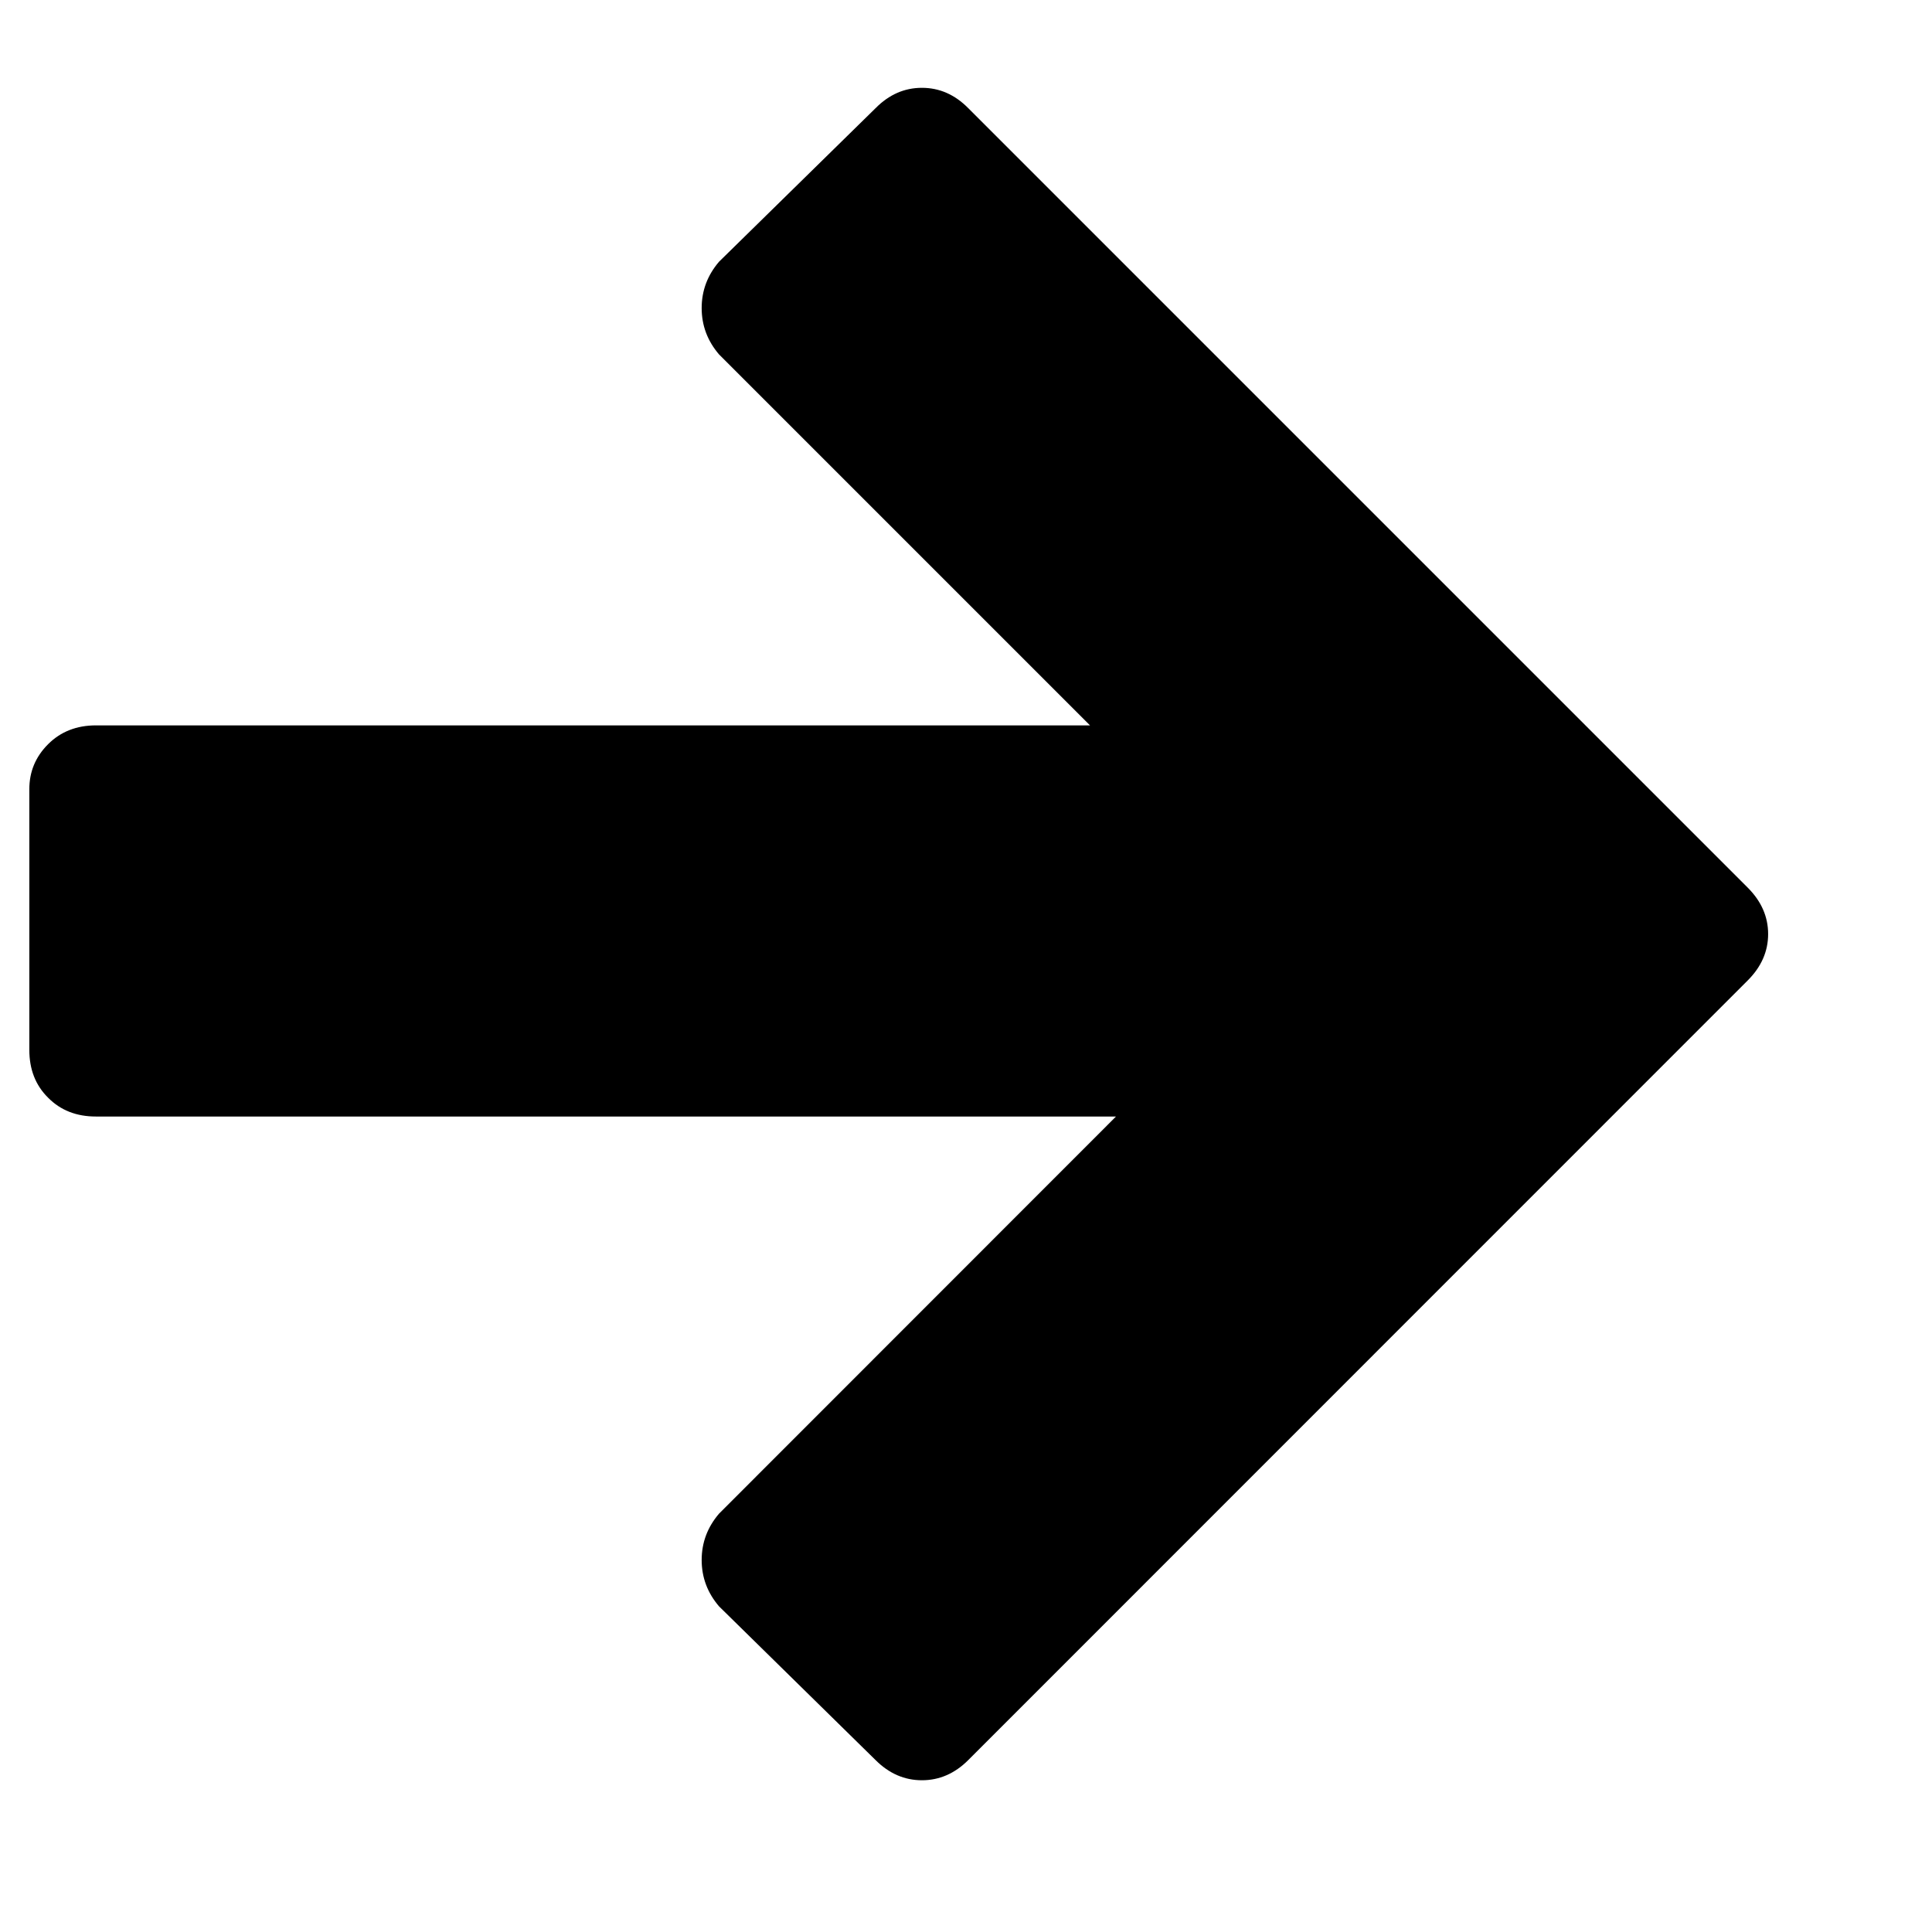
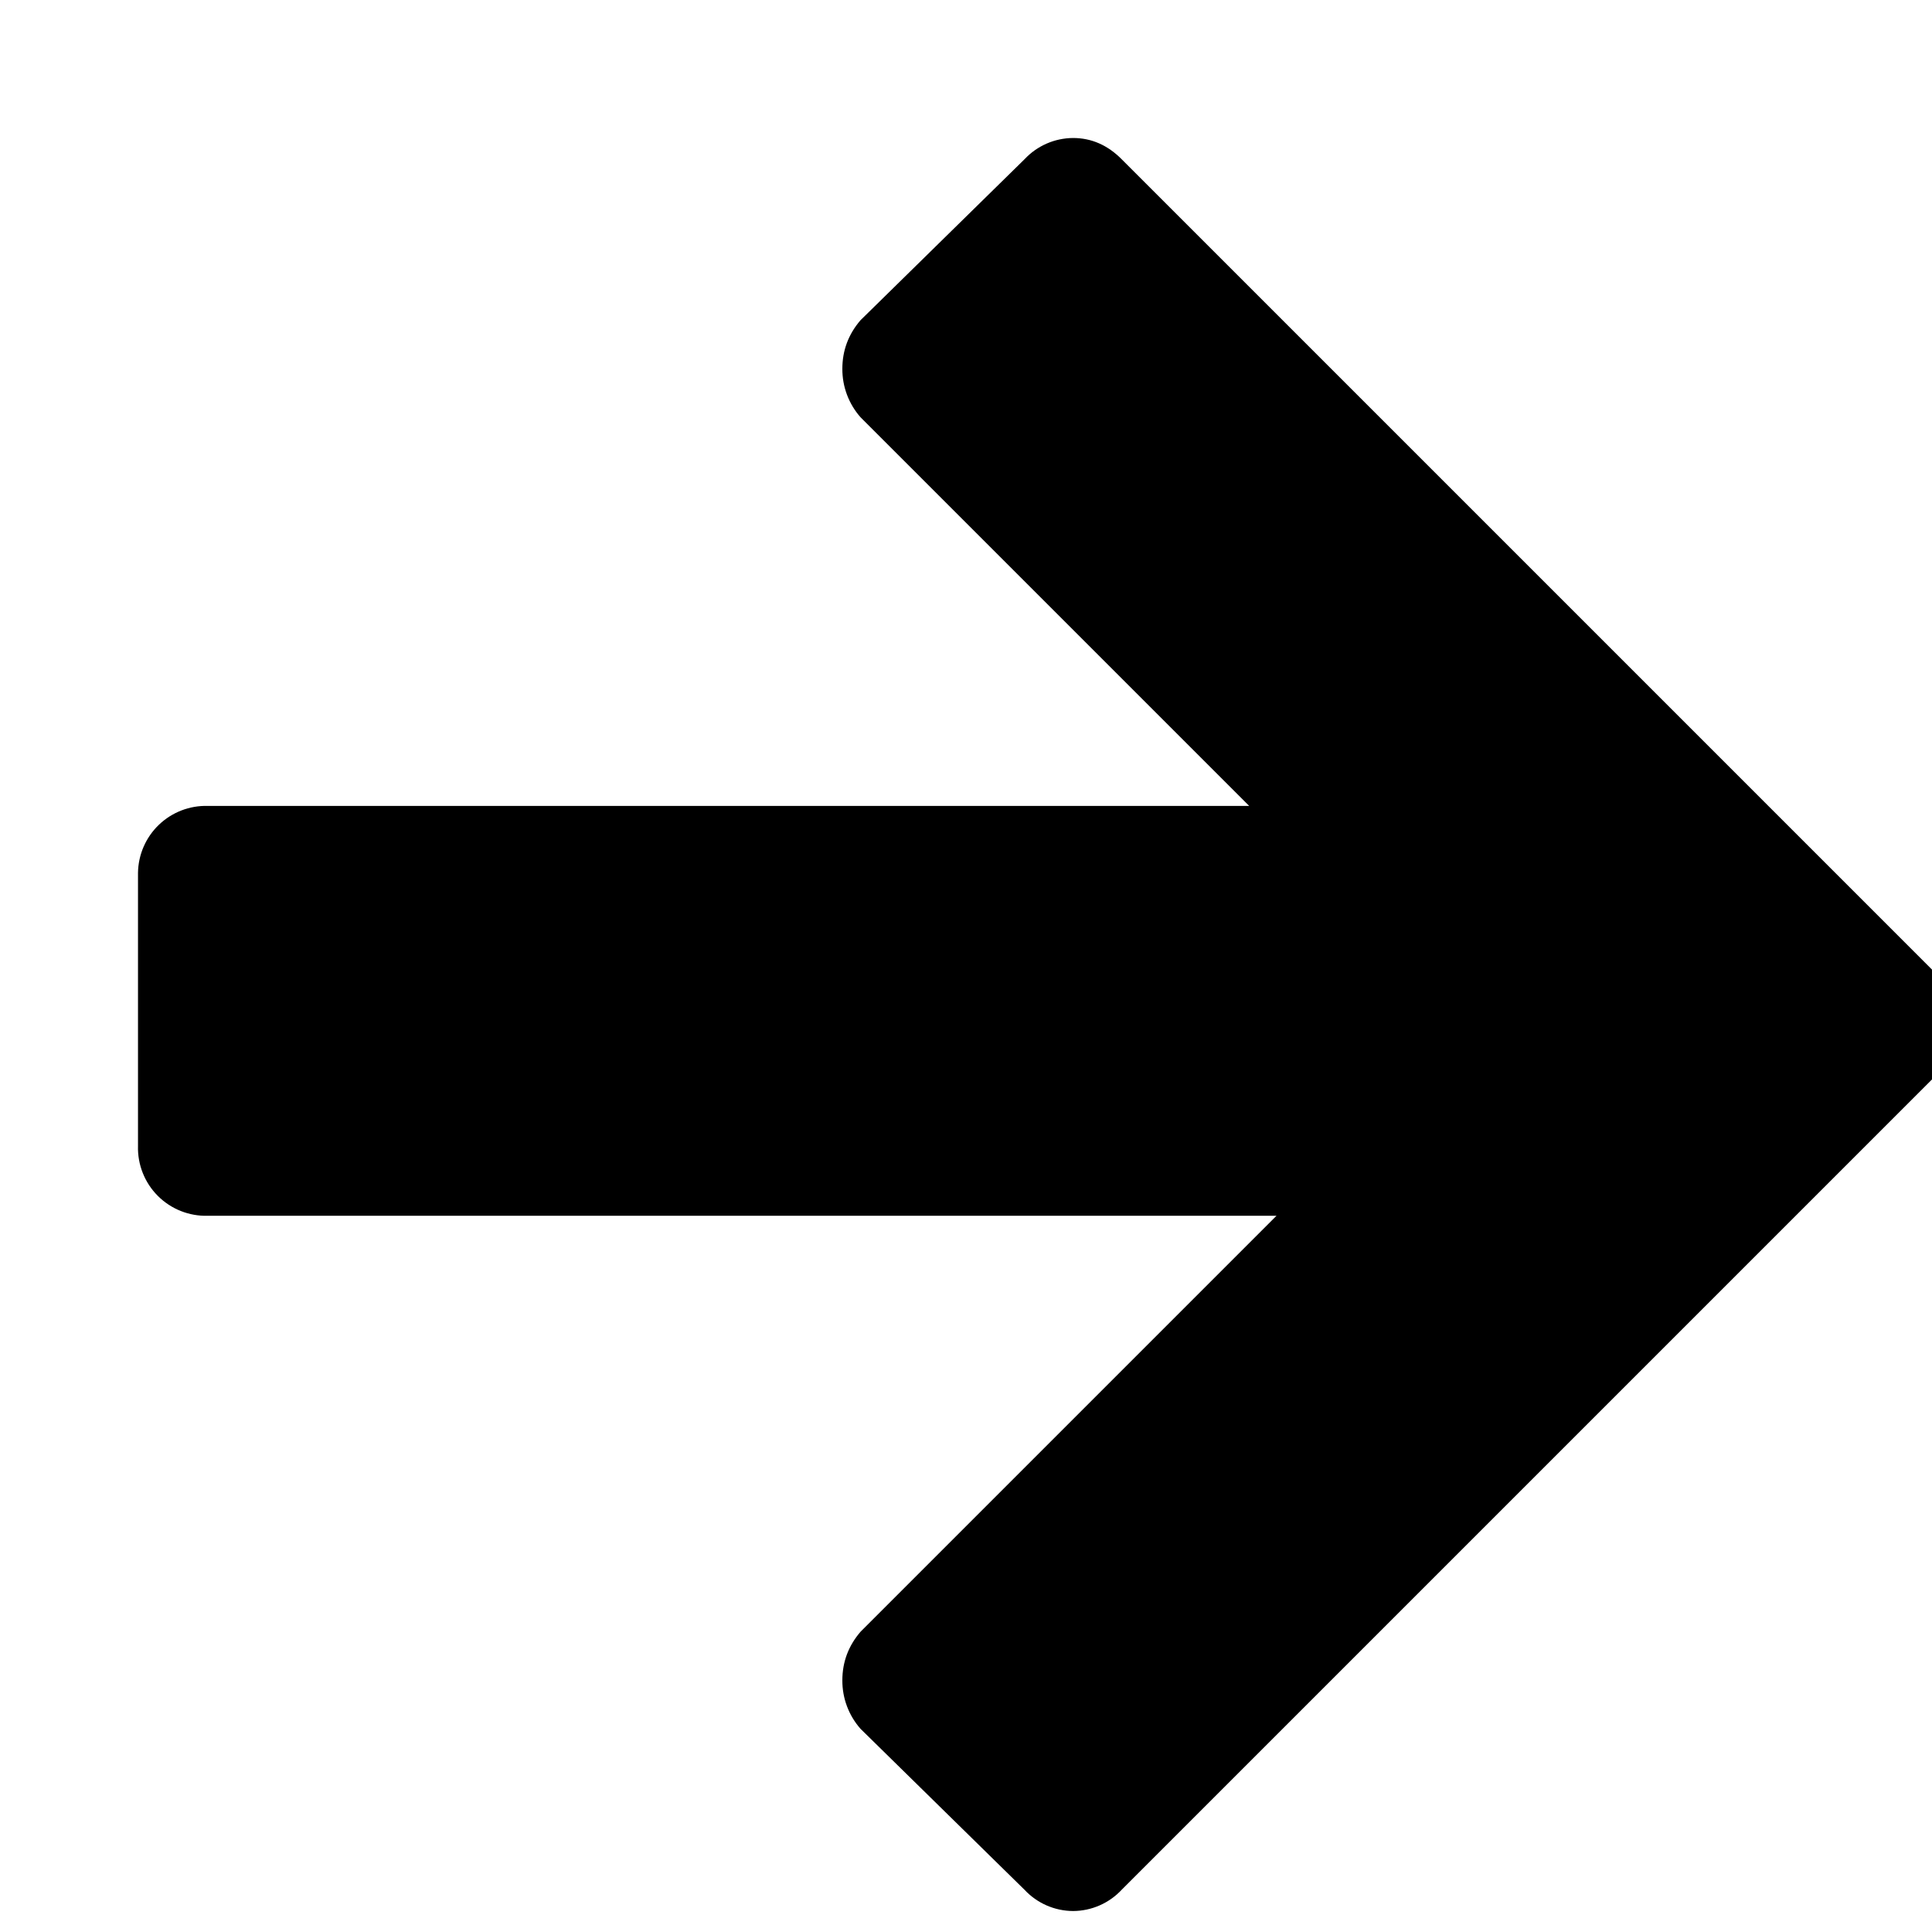
- <svg width="11" height="11" viewBox="0 0 11 11" fill="none" role="img" data-icon="arrowRight">
-   <path d="M0.546 4.13H6.206L4.094 2.018C4.028 1.941 3.995 1.853 3.995 1.754C3.995 1.655 4.028 1.567 4.094 1.49L4.985 0.616C5.062 0.538 5.15 0.5 5.249 0.5C5.348 0.5 5.436 0.538 5.513 0.616L9.951 5.054C10.028 5.131 10.067 5.219 10.067 5.318C10.067 5.417 10.028 5.505 9.951 5.582L5.513 10.021C5.436 10.098 5.348 10.136 5.249 10.136C5.15 10.136 5.062 10.098 4.985 10.021L4.094 9.146C4.028 9.069 3.995 8.981 3.995 8.882C3.995 8.783 4.028 8.695 4.094 8.618L6.354 6.357H0.546C0.436 6.357 0.345 6.322 0.274 6.25C0.202 6.179 0.167 6.088 0.167 5.978V4.493C0.167 4.394 0.202 4.309 0.274 4.237C0.345 4.166 0.436 4.13 0.546 4.13Z" fill="currentColor" />
+ <svg width="24" height="24" fill="none" data-icon="arrowRight" role="img" viewBox="5 5 14 14">
+   <path fill="currentColor" d="M6.506 10.84h7.546l-2.816-2.816a.526.526 0 0 1-.132-.352c0-.132.044-.25.132-.352l1.188-1.166A.485.485 0 0 1 12.776 6c.132 0 .25.051.352.154l5.918 5.918c.103.103.154.22.154.352 0 .132-.051.25-.154.352l-5.918 5.918a.484.484 0 0 1-.352.154.484.484 0 0 1-.352-.154l-1.188-1.166a.526.526 0 0 1-.132-.352c0-.132.044-.25.132-.352l3.014-3.014H6.506A.492.492 0 0 1 6 13.304v-1.98a.492.492 0 0 1 .506-.484Z" />
</svg>
